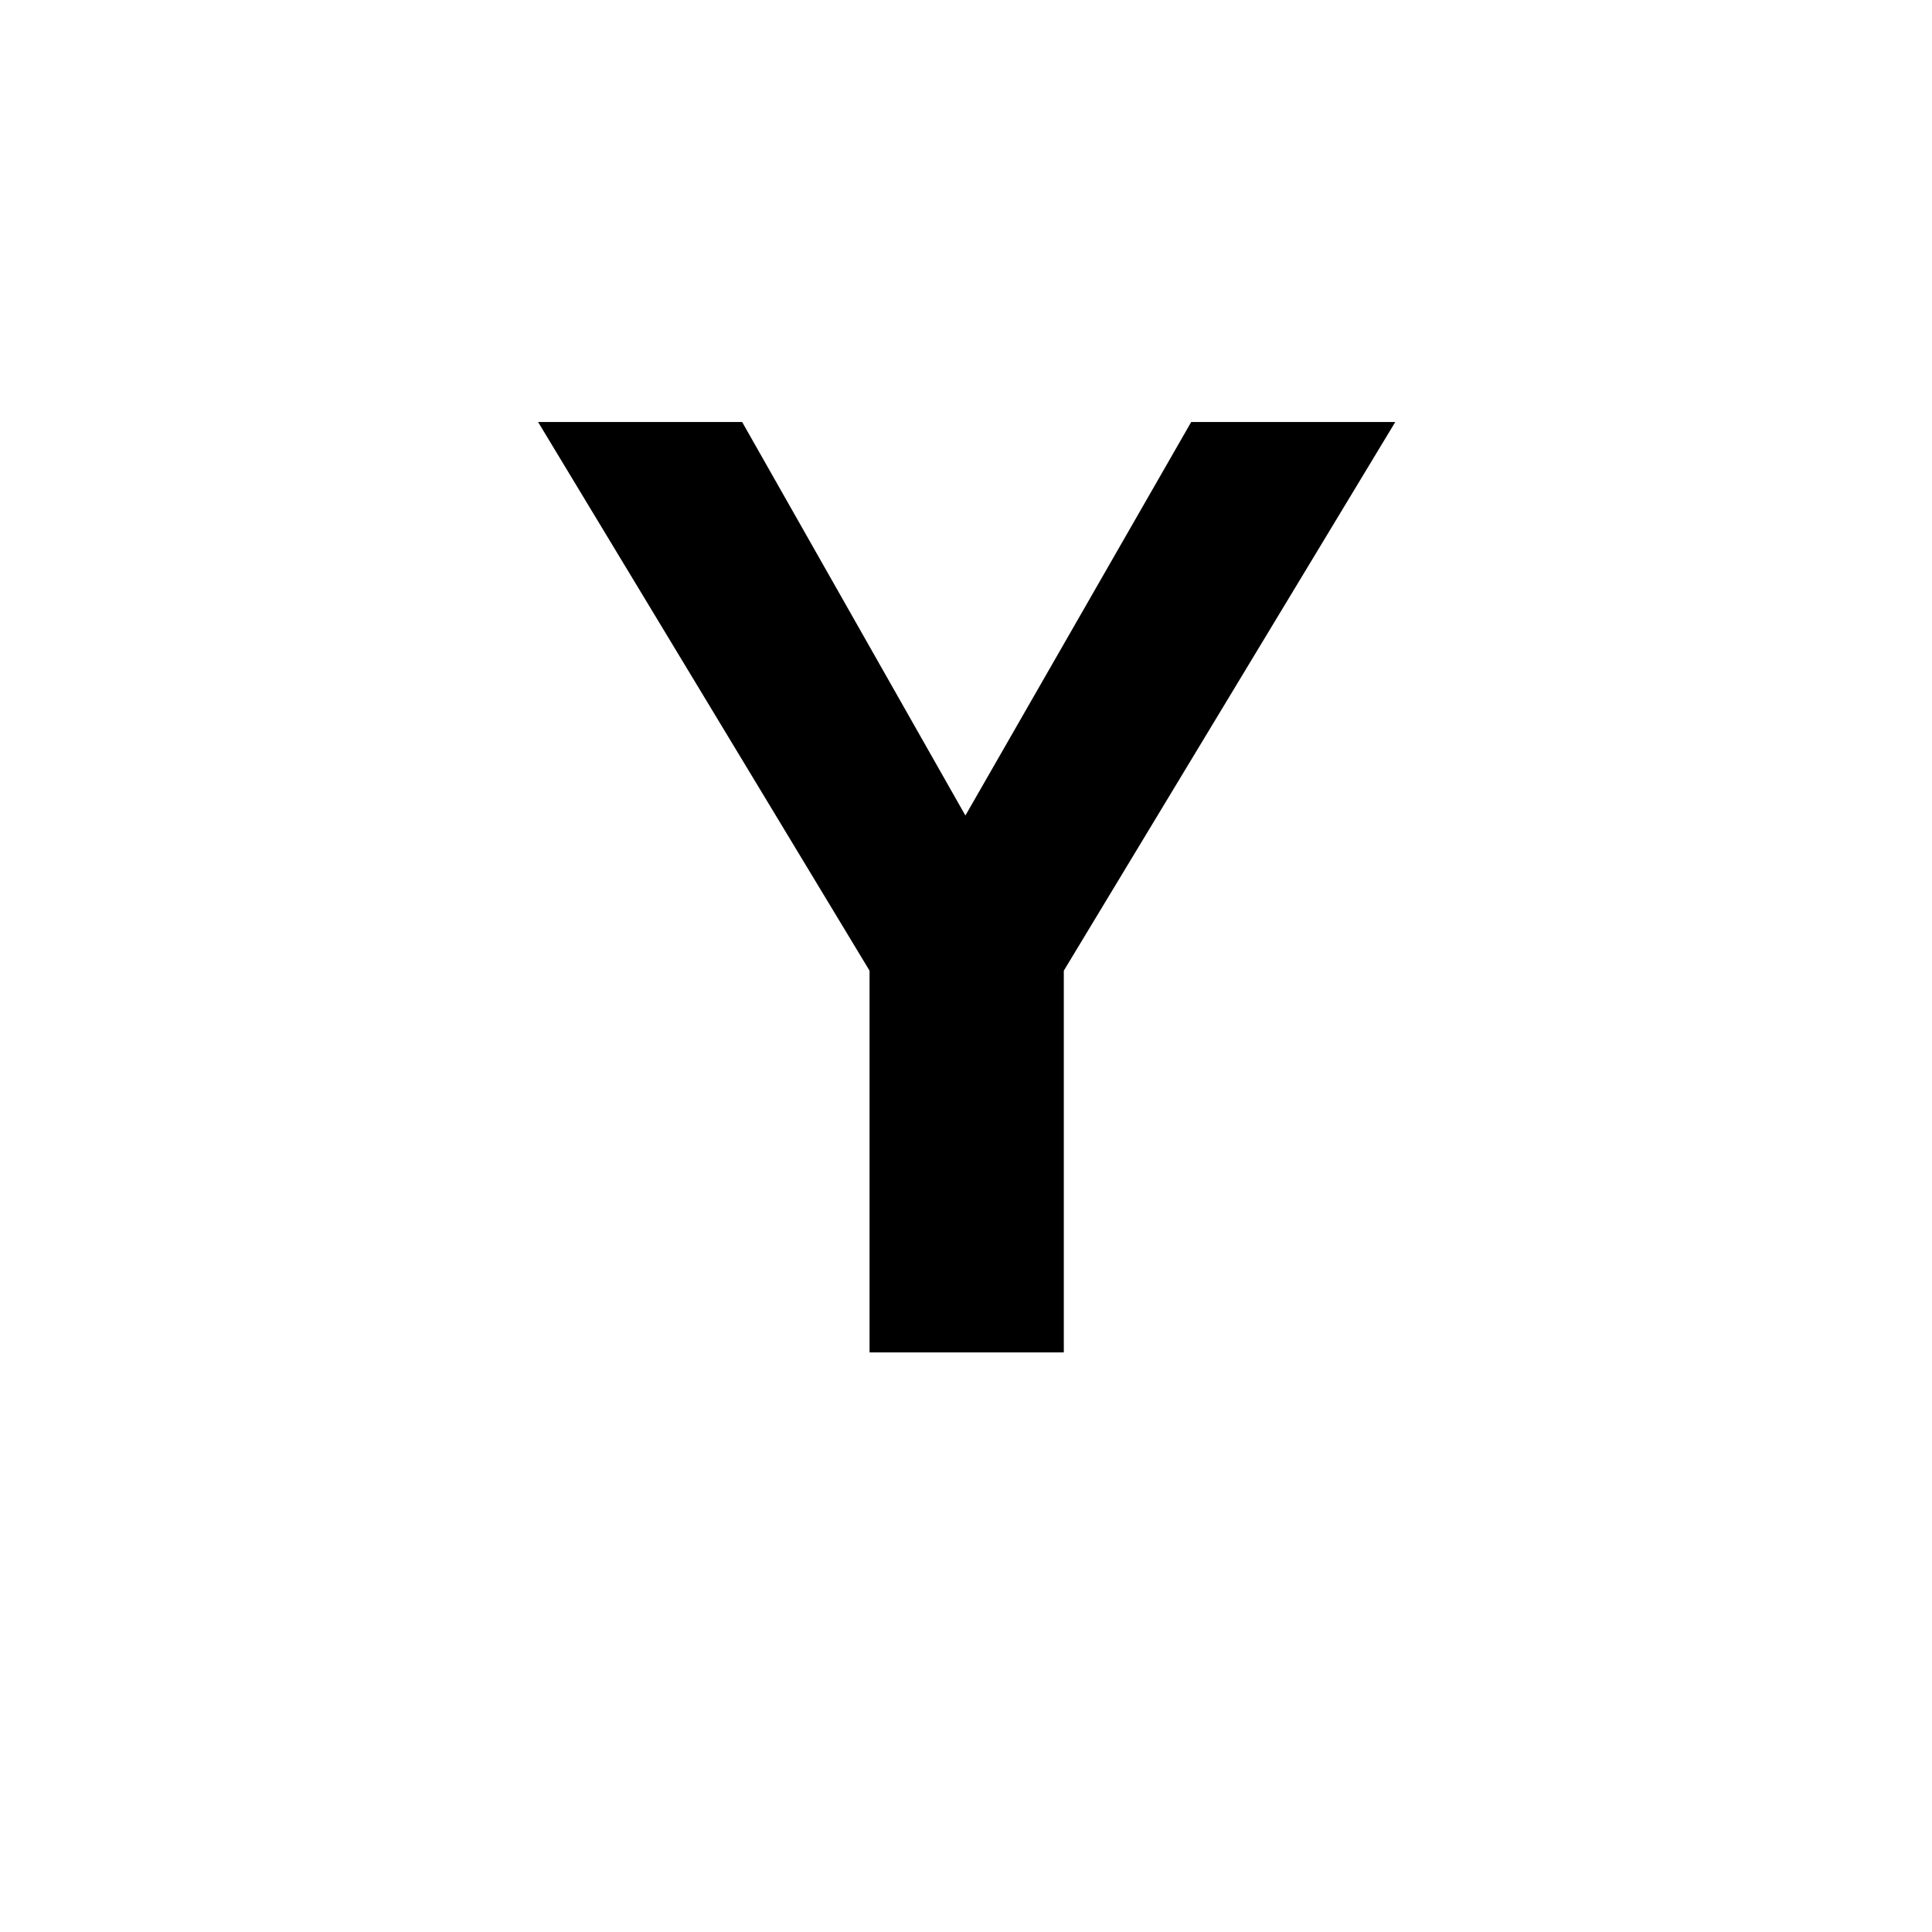
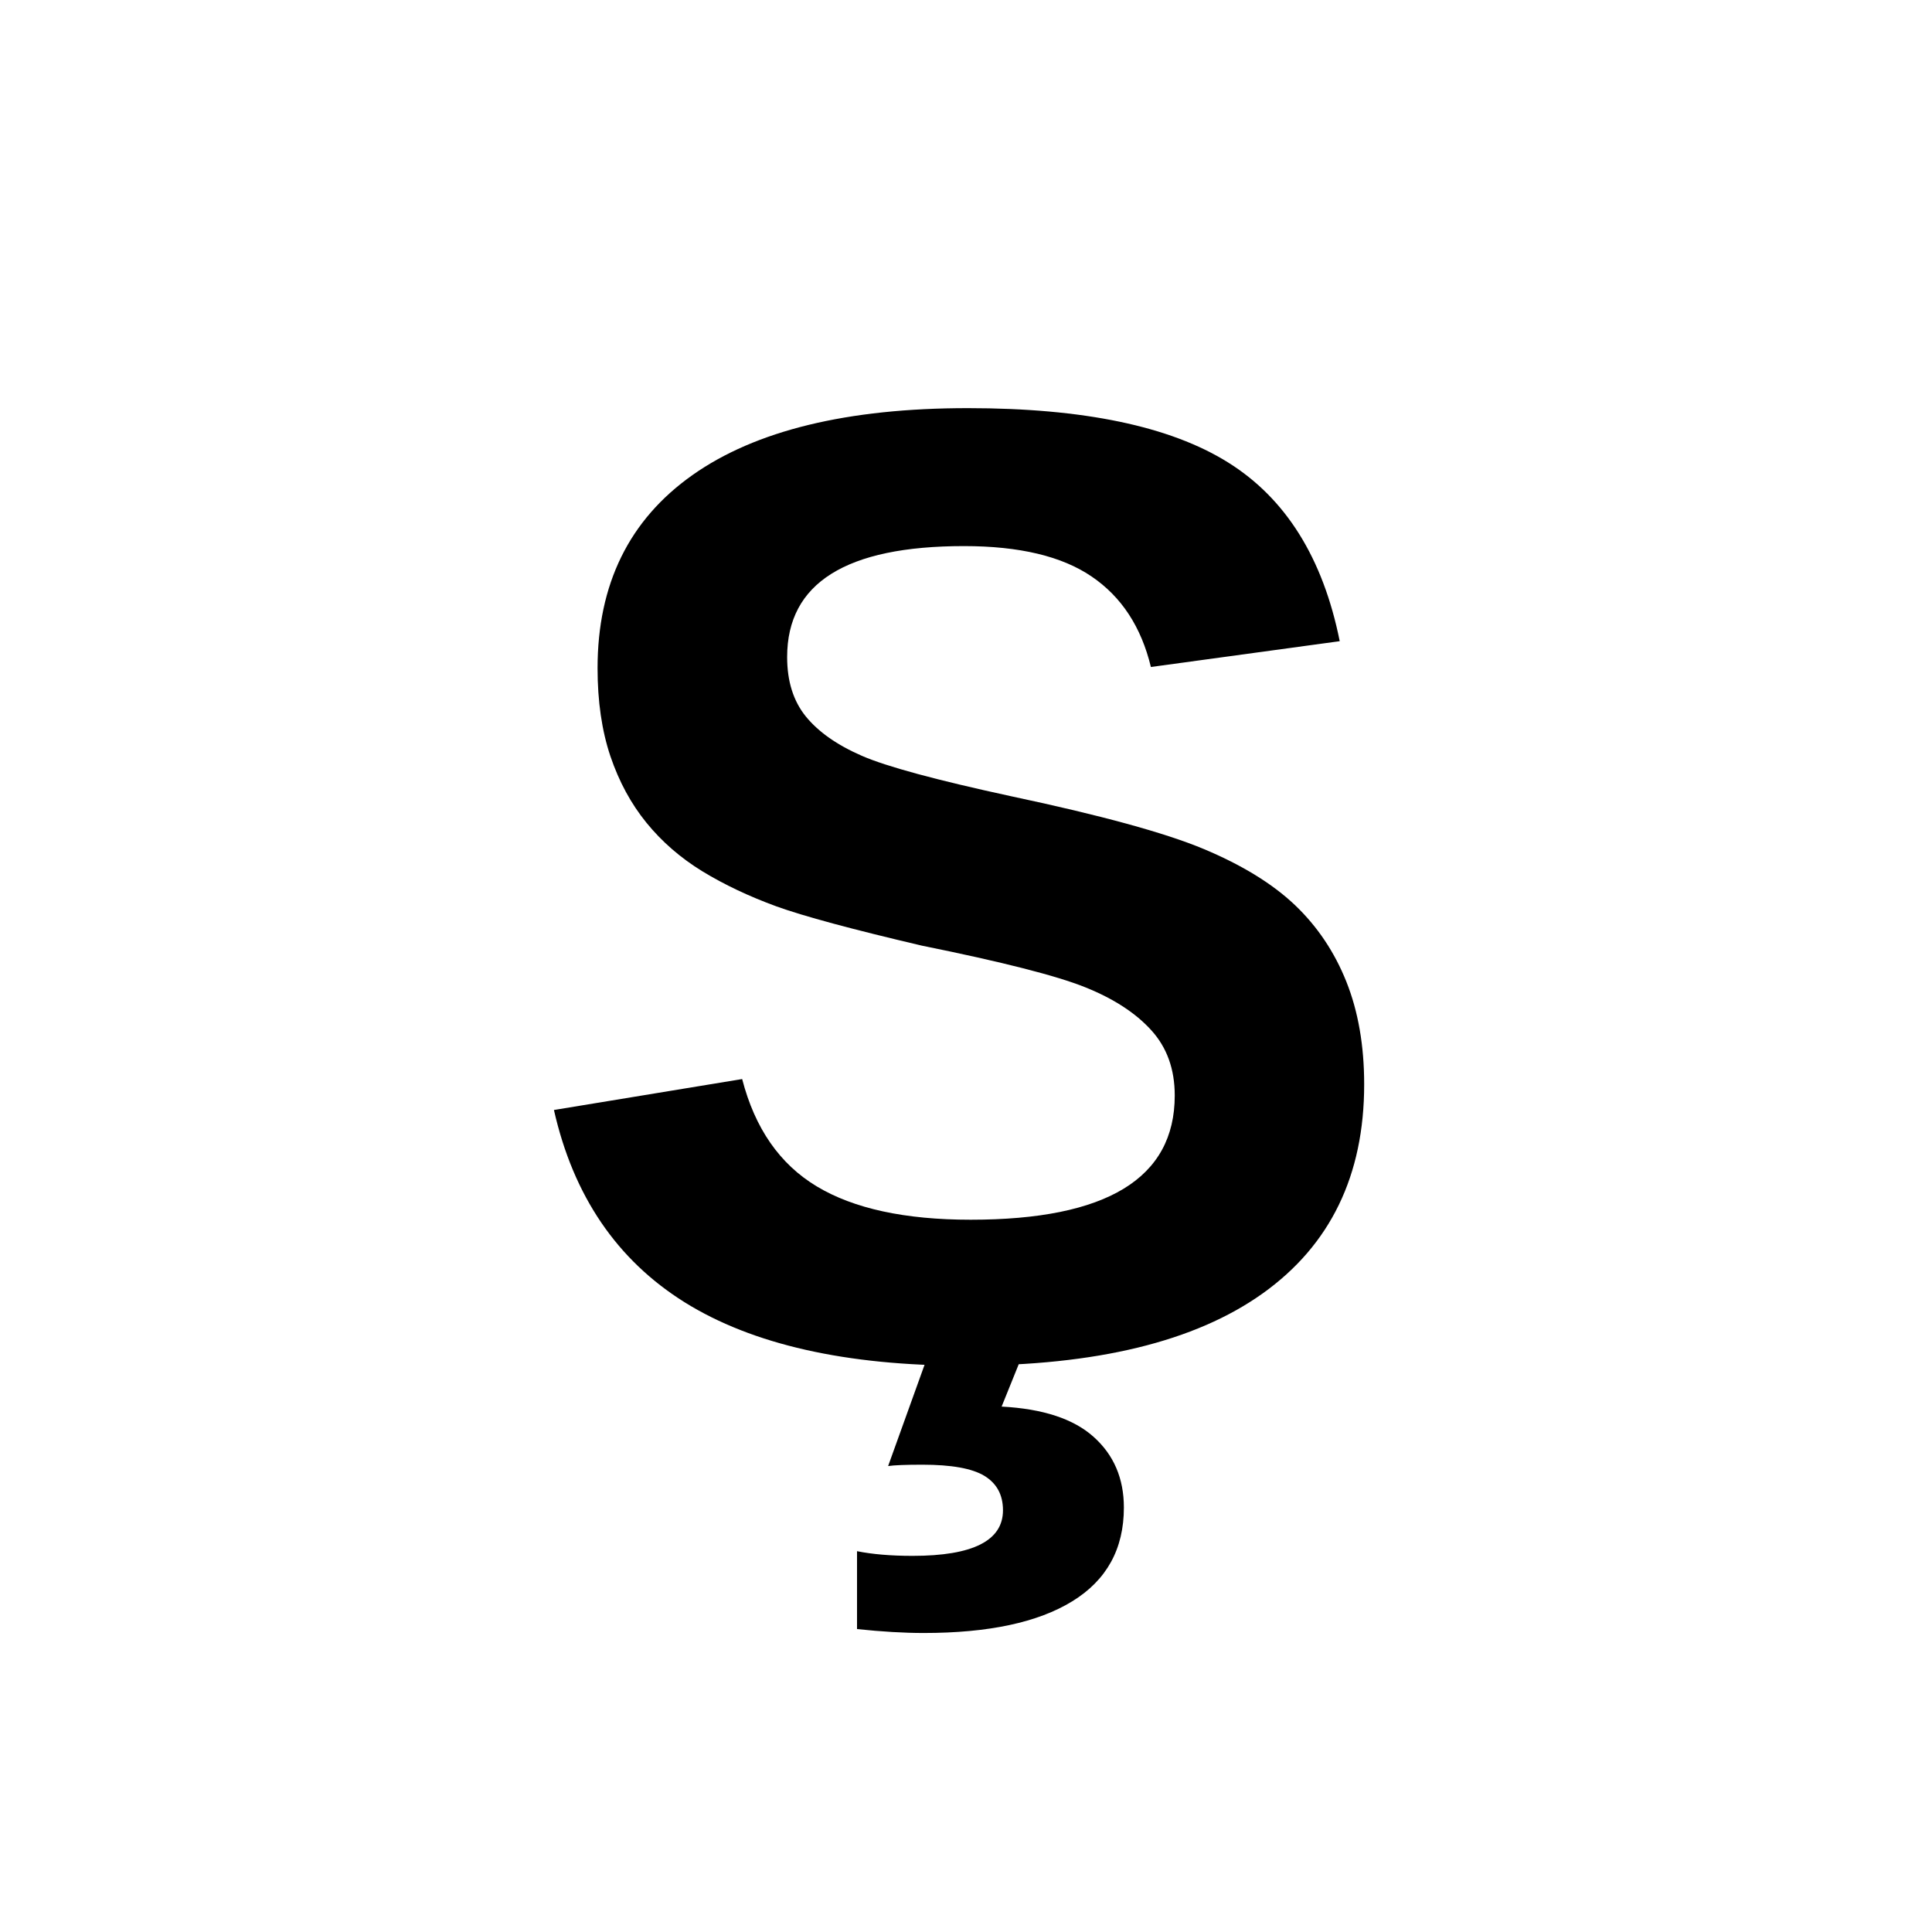
<svg xmlns="http://www.w3.org/2000/svg" viewBox="0 0 200 200">
  <rect width="200" height="200" fill="white" />
-   <text x="100" y="140" font-size="140" font-weight="bold" fill="black" text-anchor="middle" font-family="Arial, sans-serif">Y</text>
+   <text x="100" y="140" font-size="140" font-weight="bold" fill="black" text-anchor="middle" font-family="Arial, sans-serif">Ş</text>
</svg>
